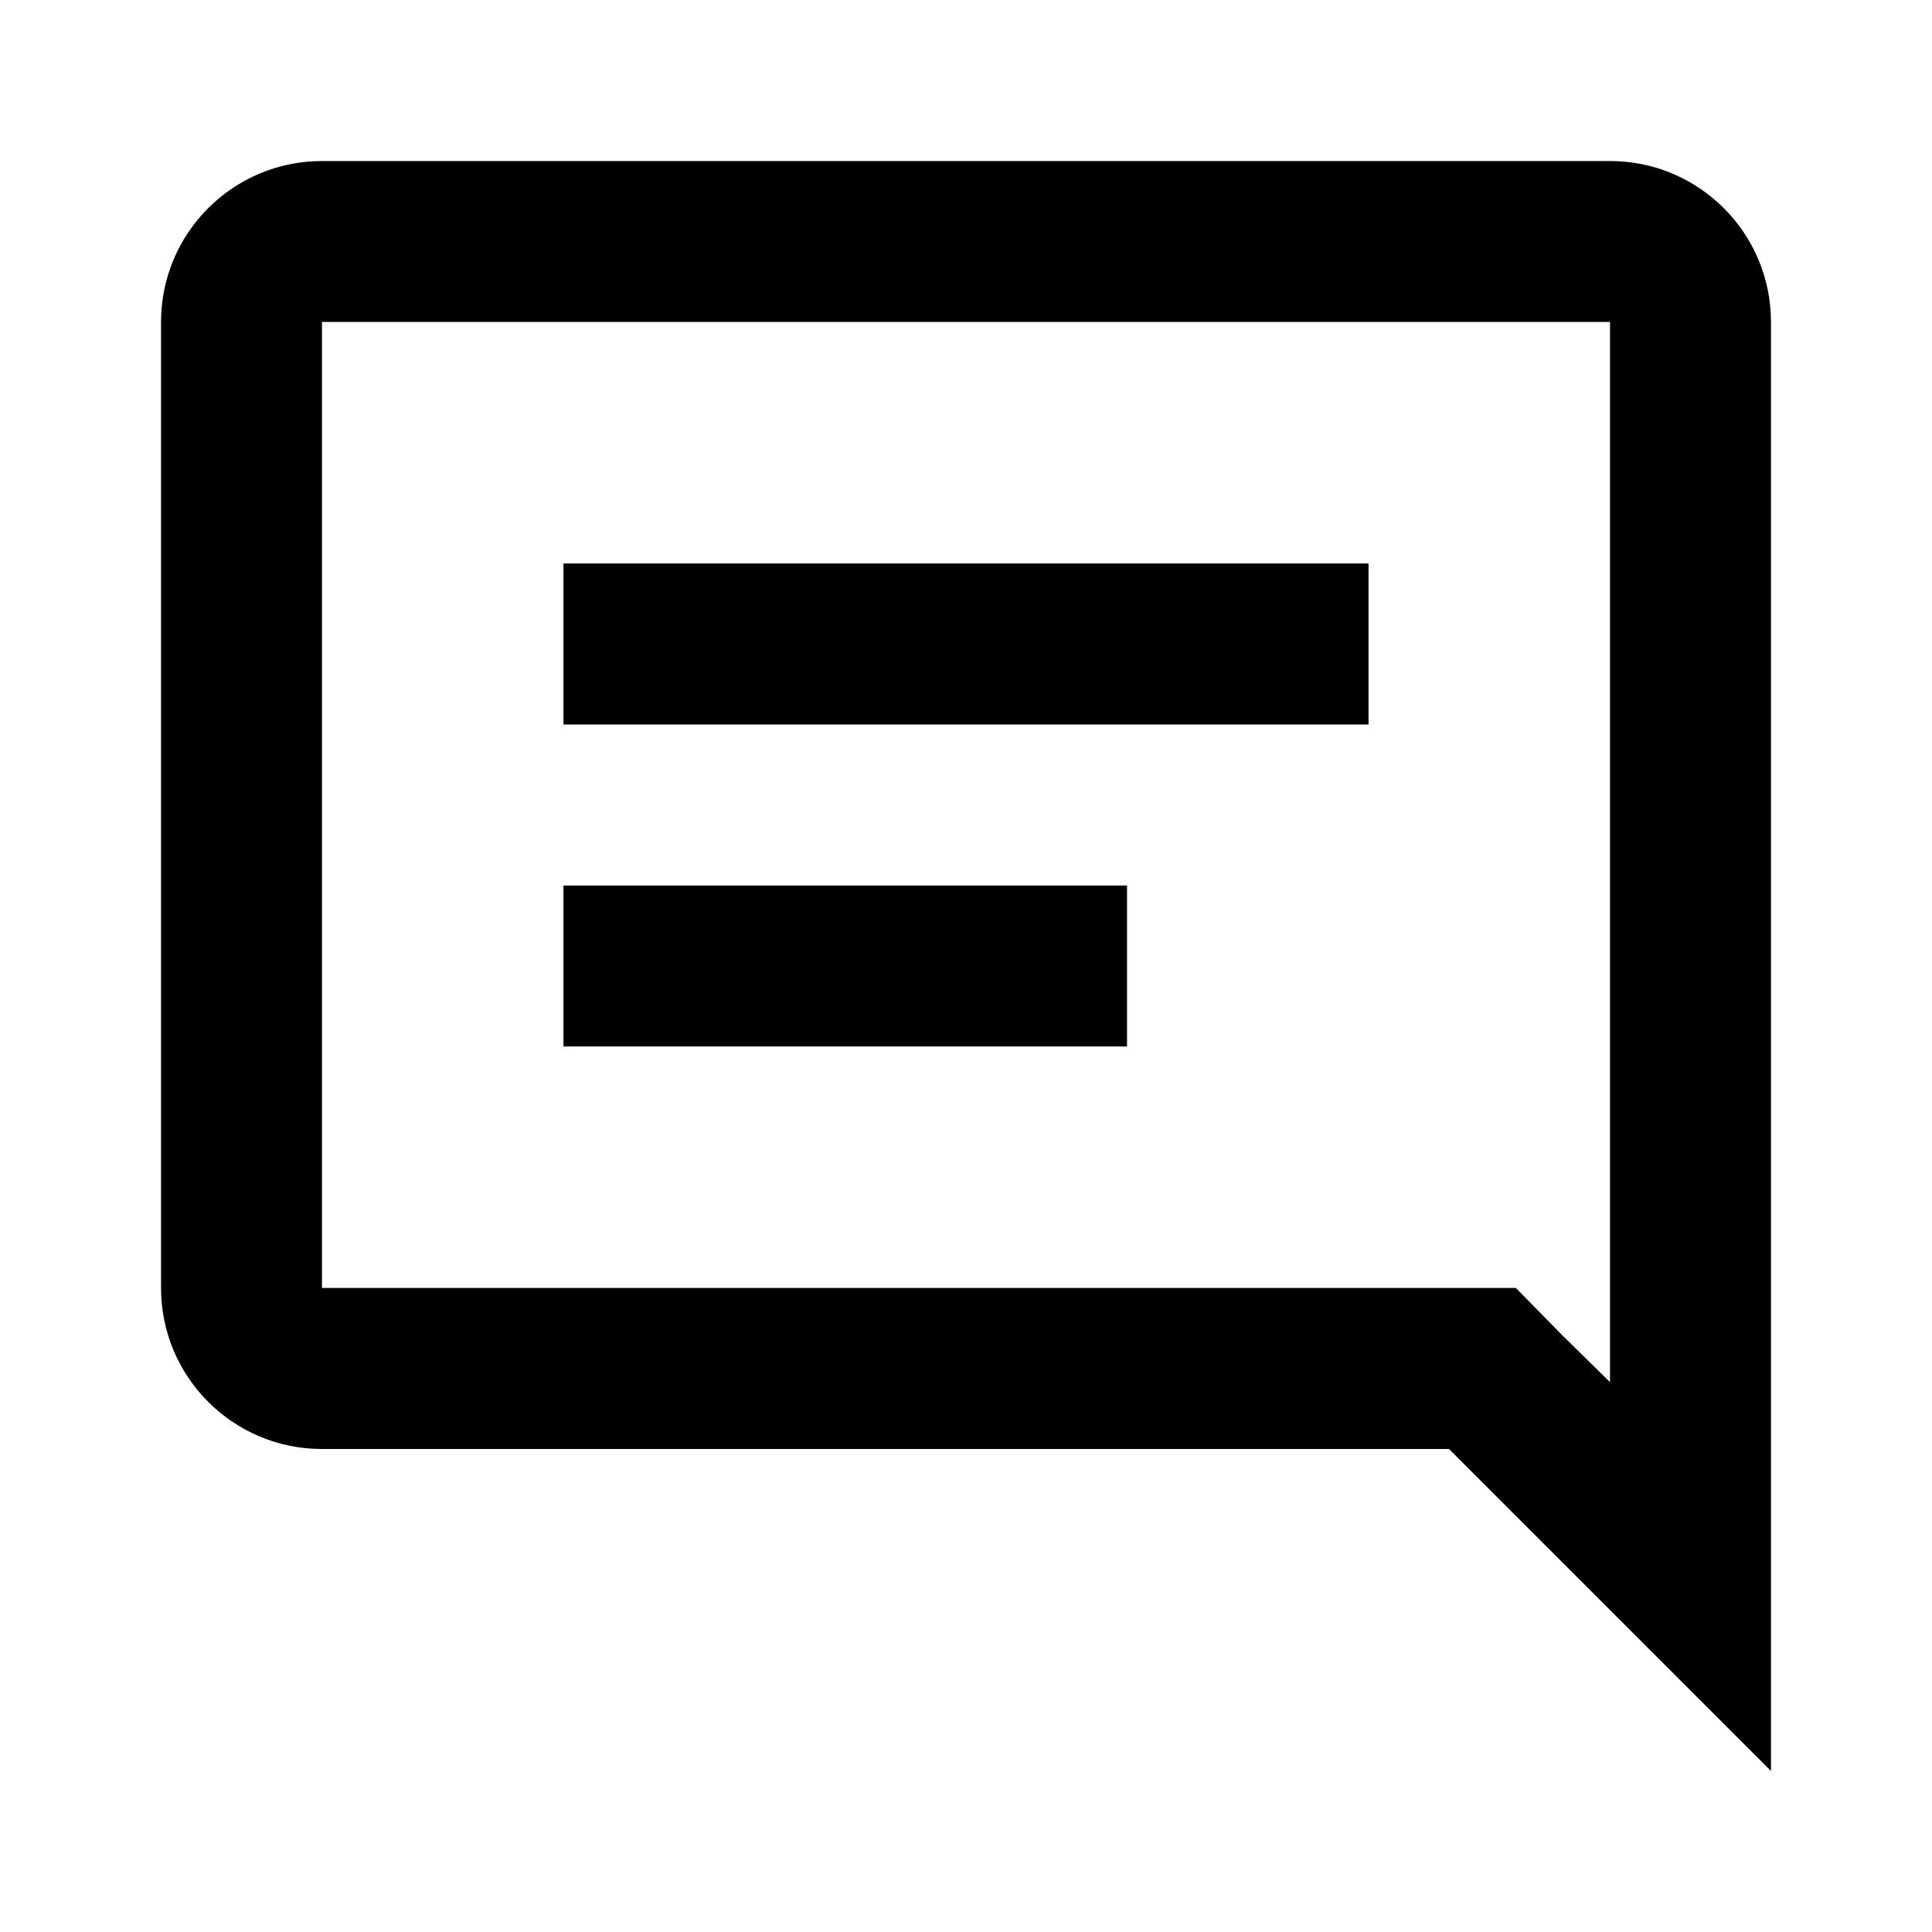
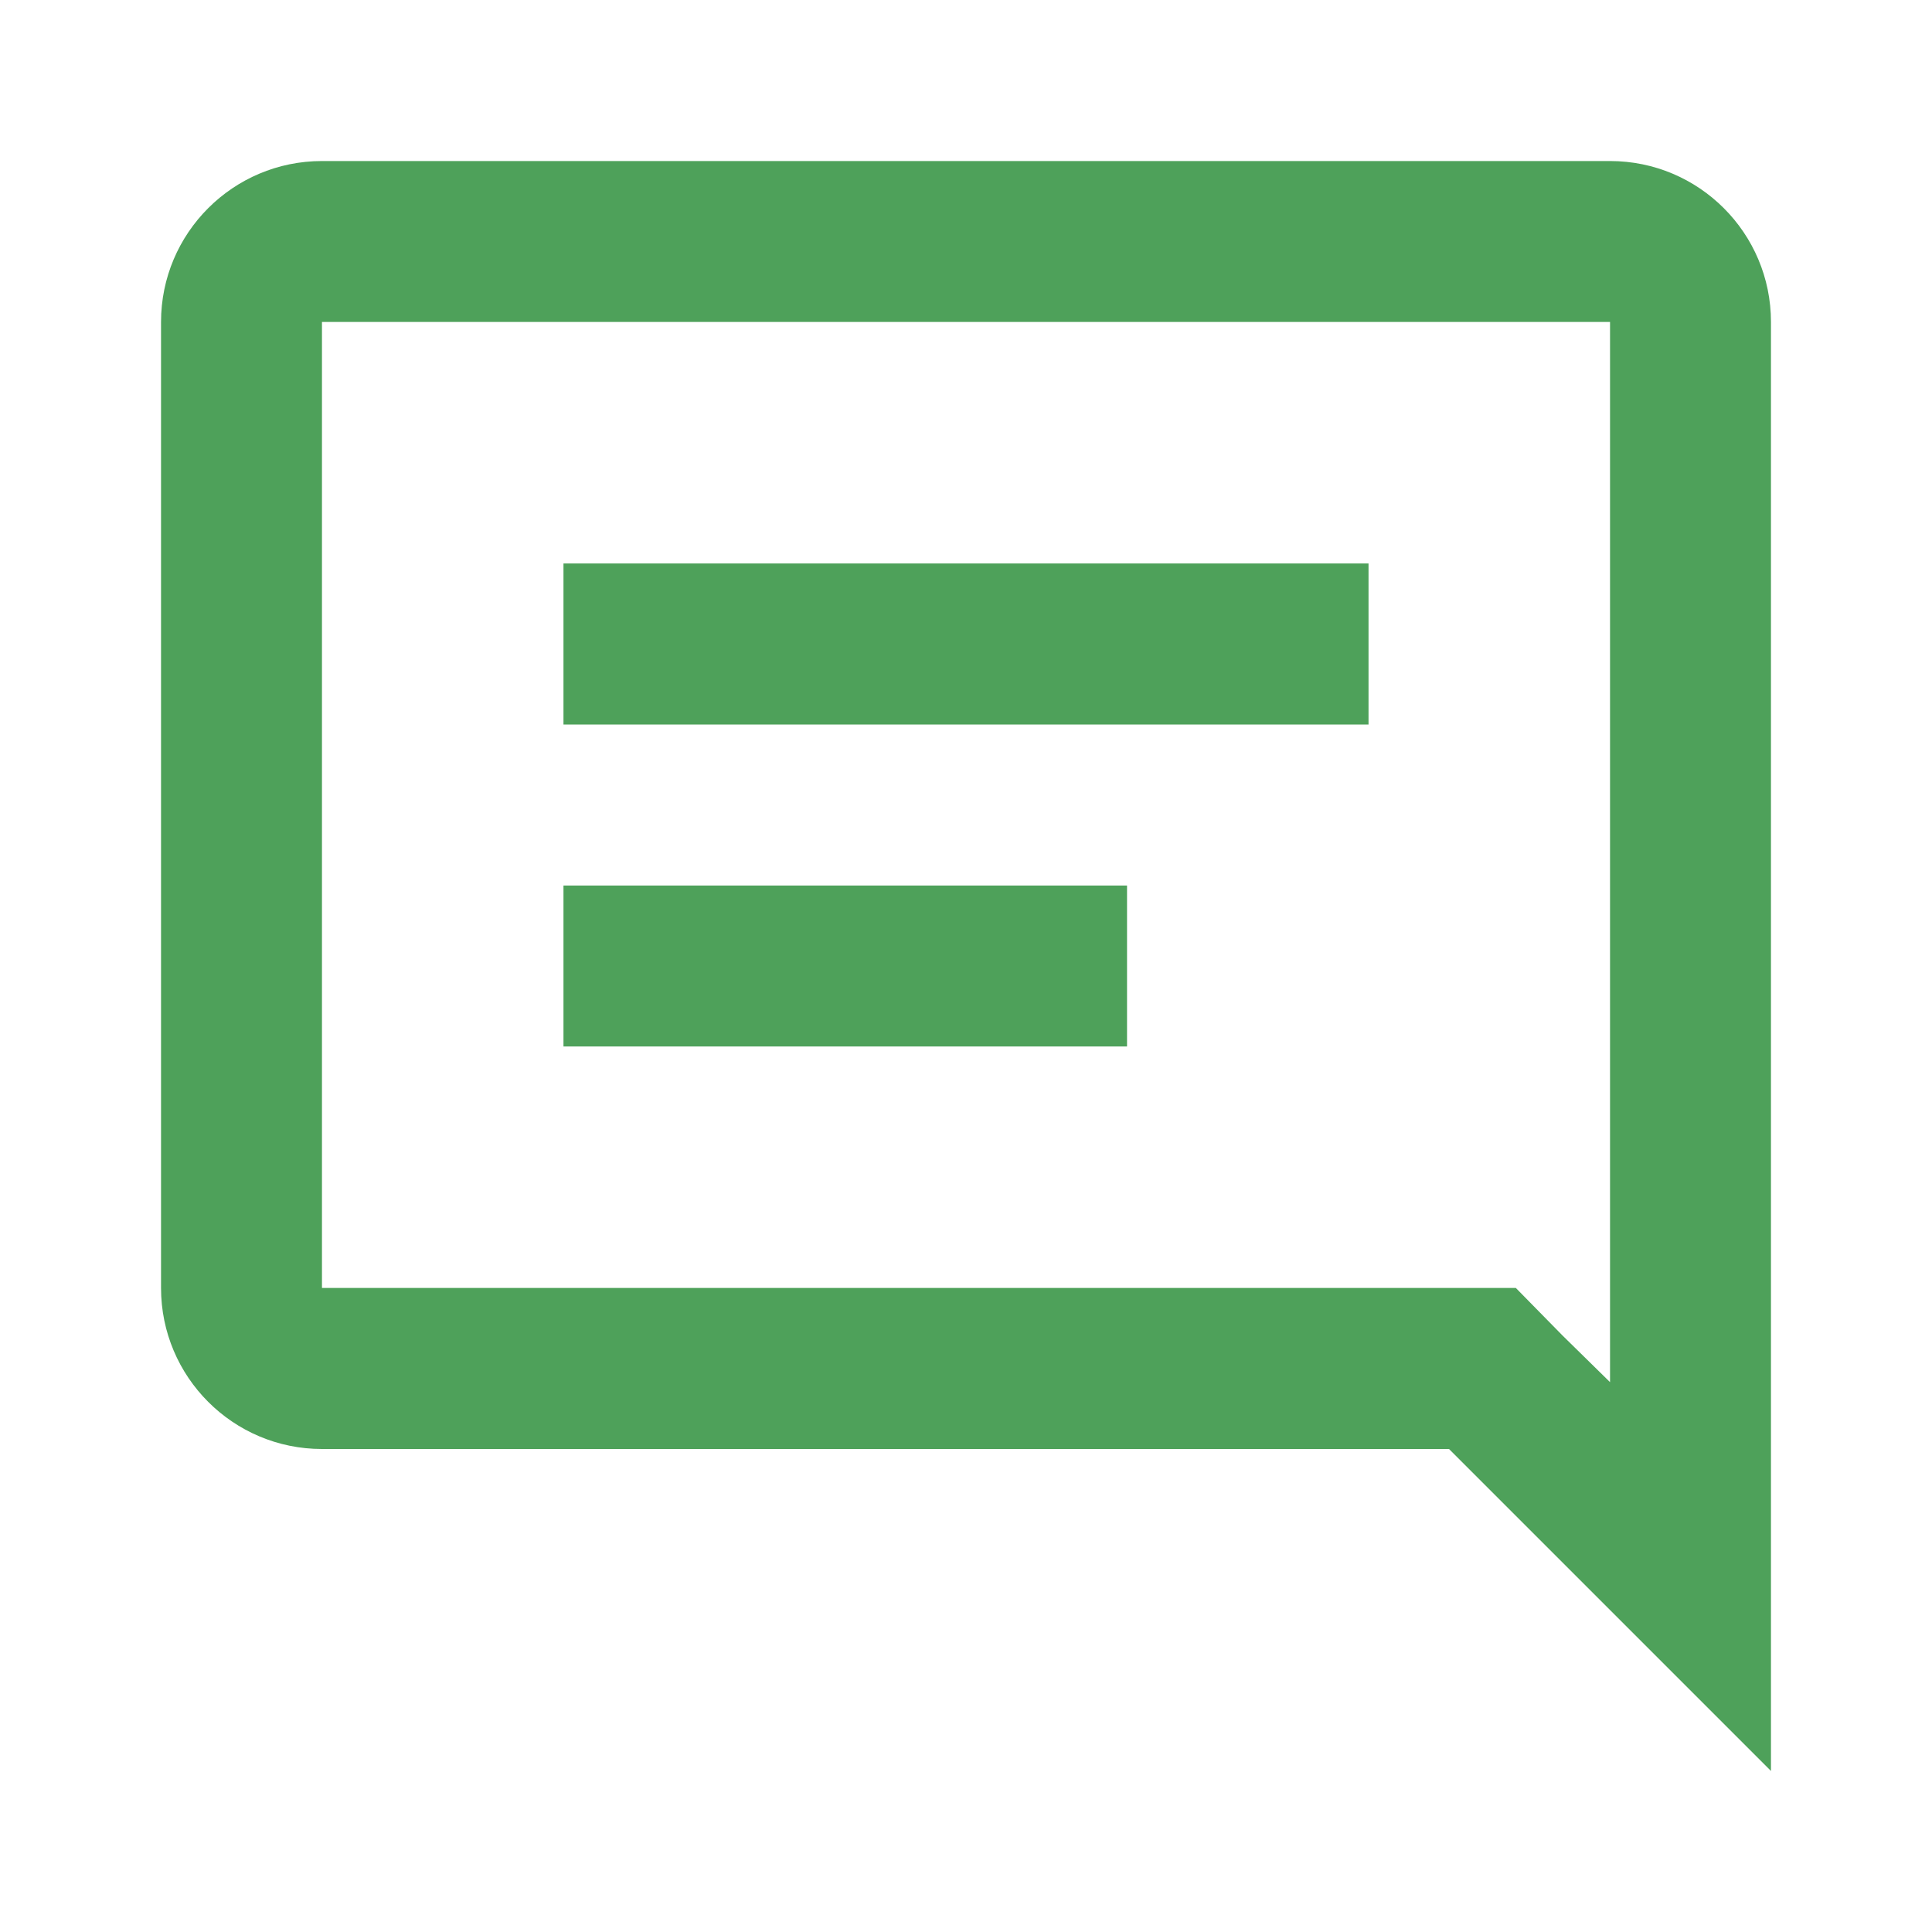
- <svg xmlns="http://www.w3.org/2000/svg" width="20" height="20" viewBox="0 0 20 20">
-   <path d="M16.667 1.667c.92 0 1.666.746 1.666 1.666v15L15 15H3.333c-.92 0-1.666-.746-1.666-1.667v-10c0-.92.746-1.666 1.666-1.666zm0 1.666H3.333v10h12.359l.483.492.492.483V3.333zm-5 5.834v1.666H5.833V9.167h5.834zm2.5-3.334V7.5H5.833V5.833h8.334z" />
+ <svg xmlns="http://www.w3.org/2000/svg" width="20" height="20" viewBox="0 0 20 20" fill="#4EA15A">
+   <path d="M16.667 1.667c.92 0 1.666.746 1.666 1.666v15L15 15H3.333c-.92 0-1.666-.746-1.666-1.667v-10c0-.92.746-1.666 1.666-1.666zm0 1.666H3.333v10h12.359l.483.492.492.483V3.333zm-5 5.834v1.666H5.833V9.167h5.834zm2.5-3.334V7.5H5.833V5.833h8.334z" transform="translate(-143 -1107) translate(138 985) translate(0 30) translate(5 92)" />
</svg>
